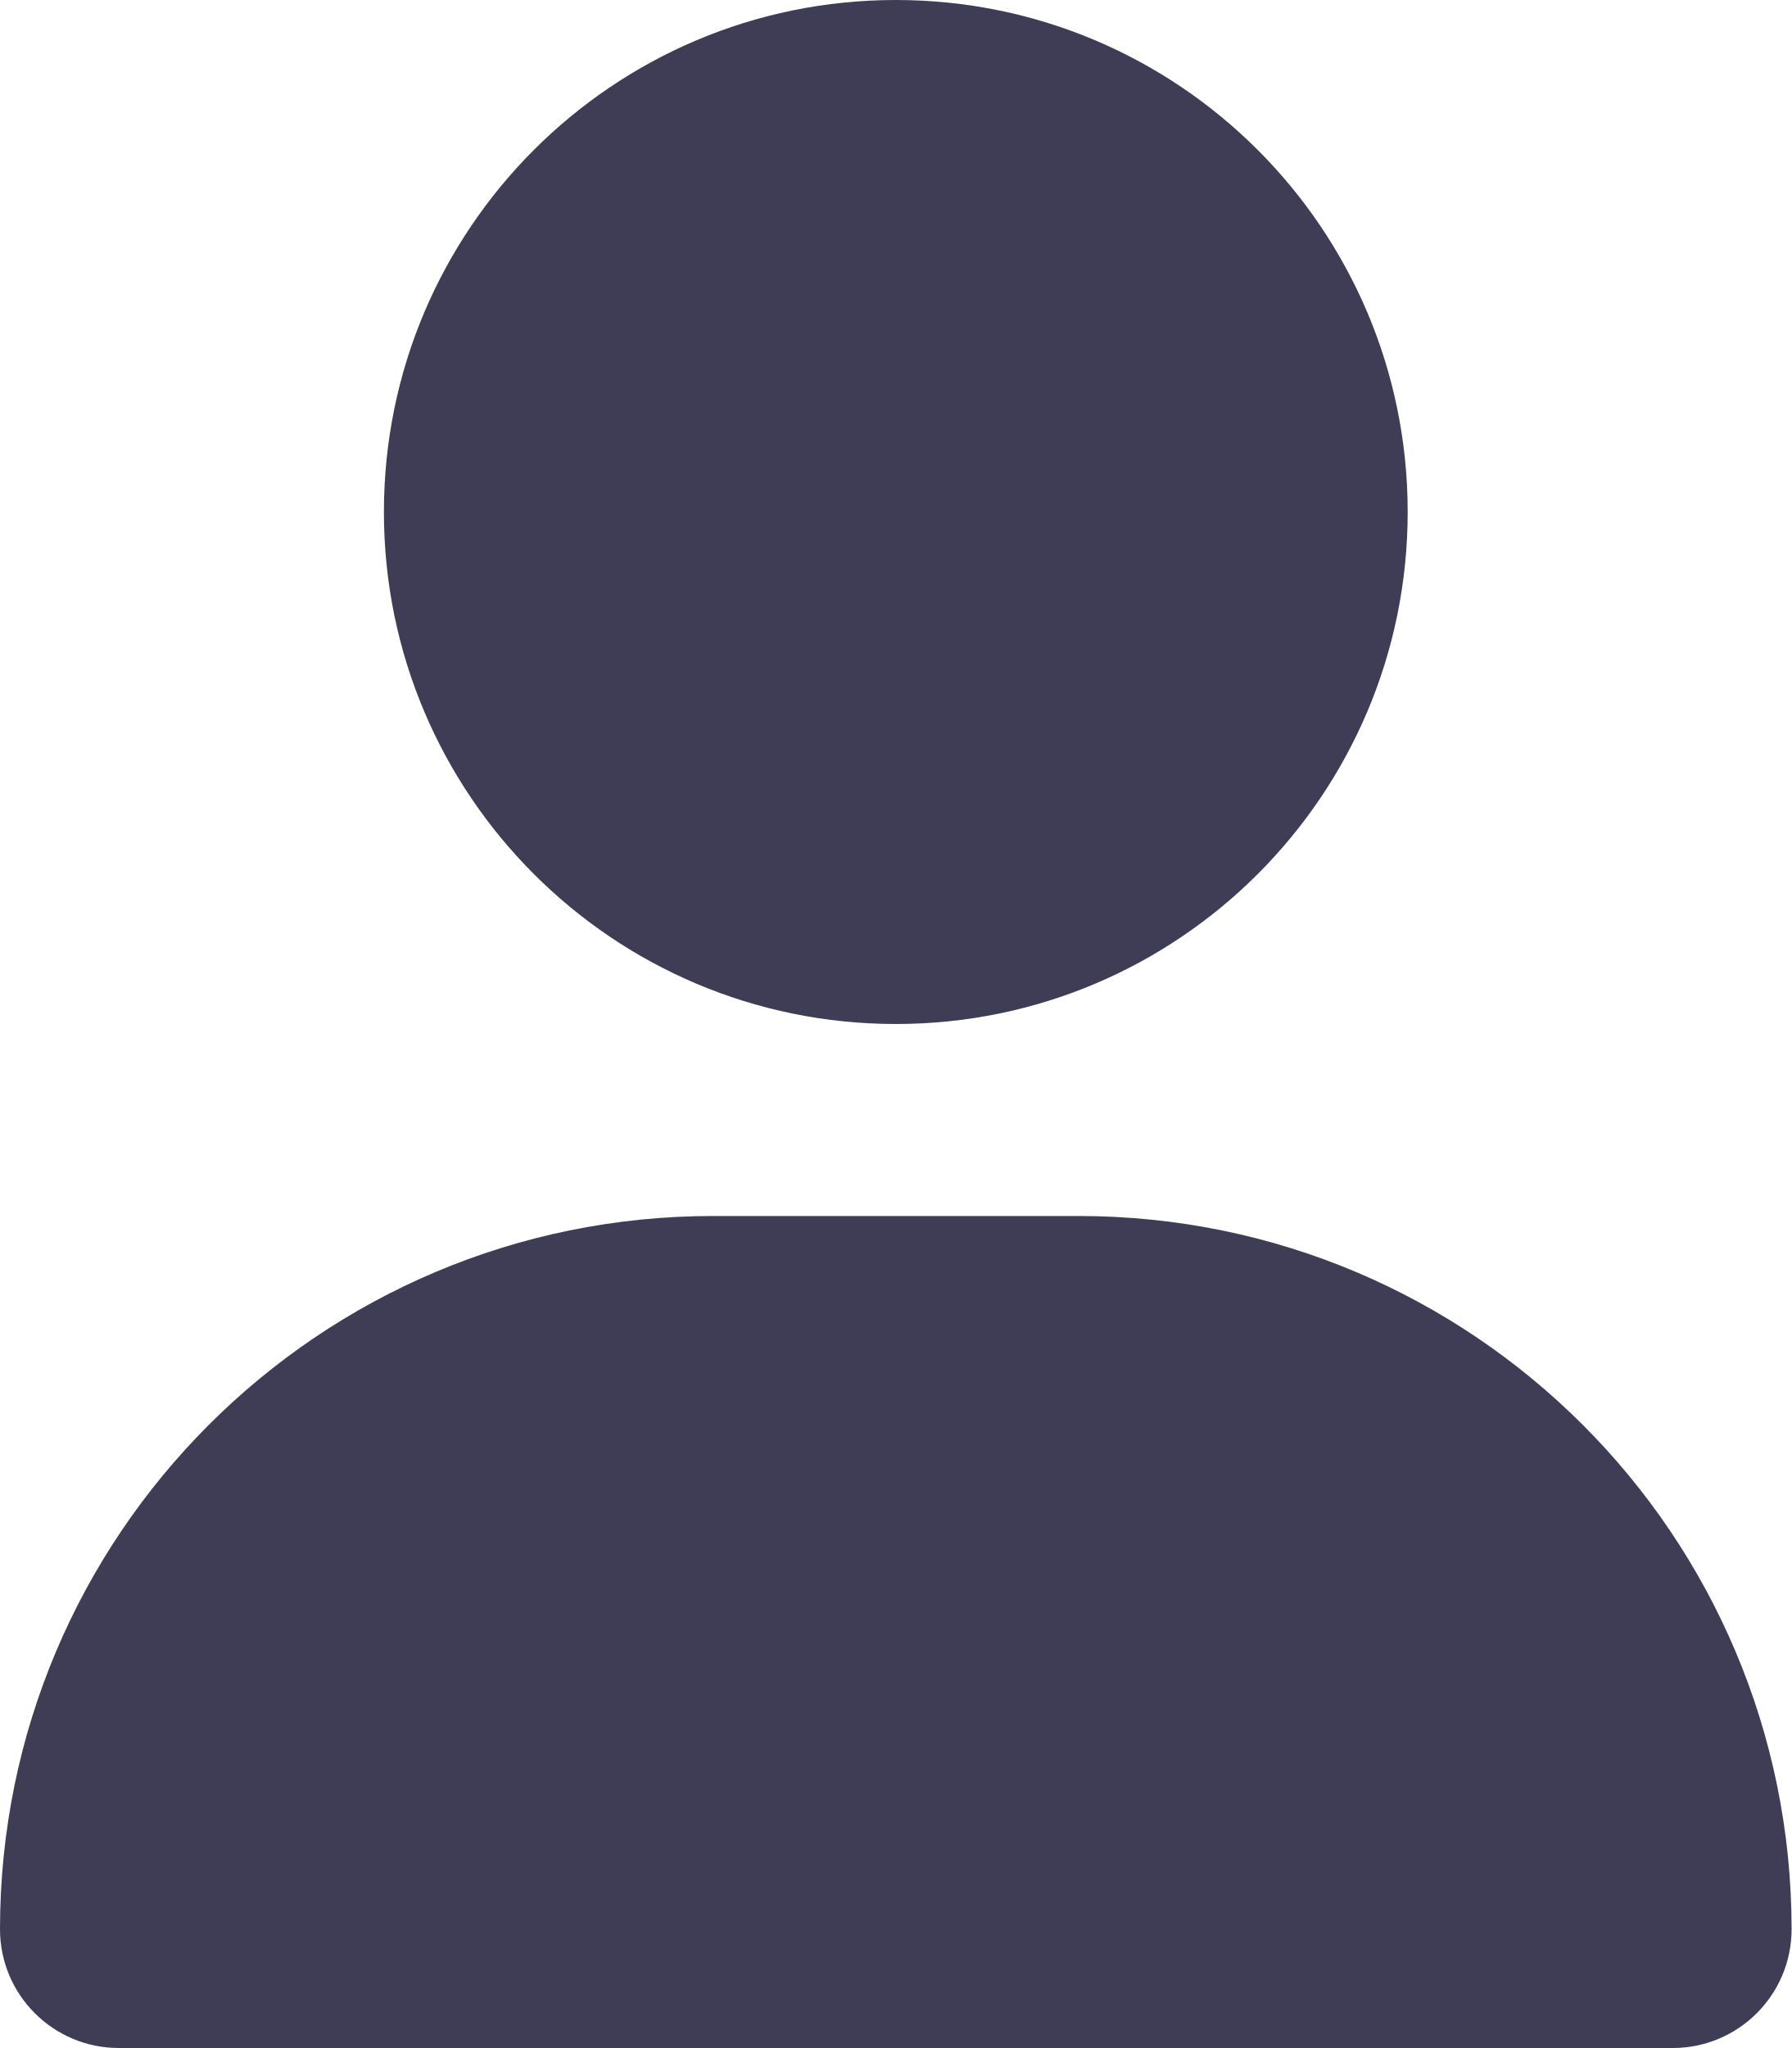
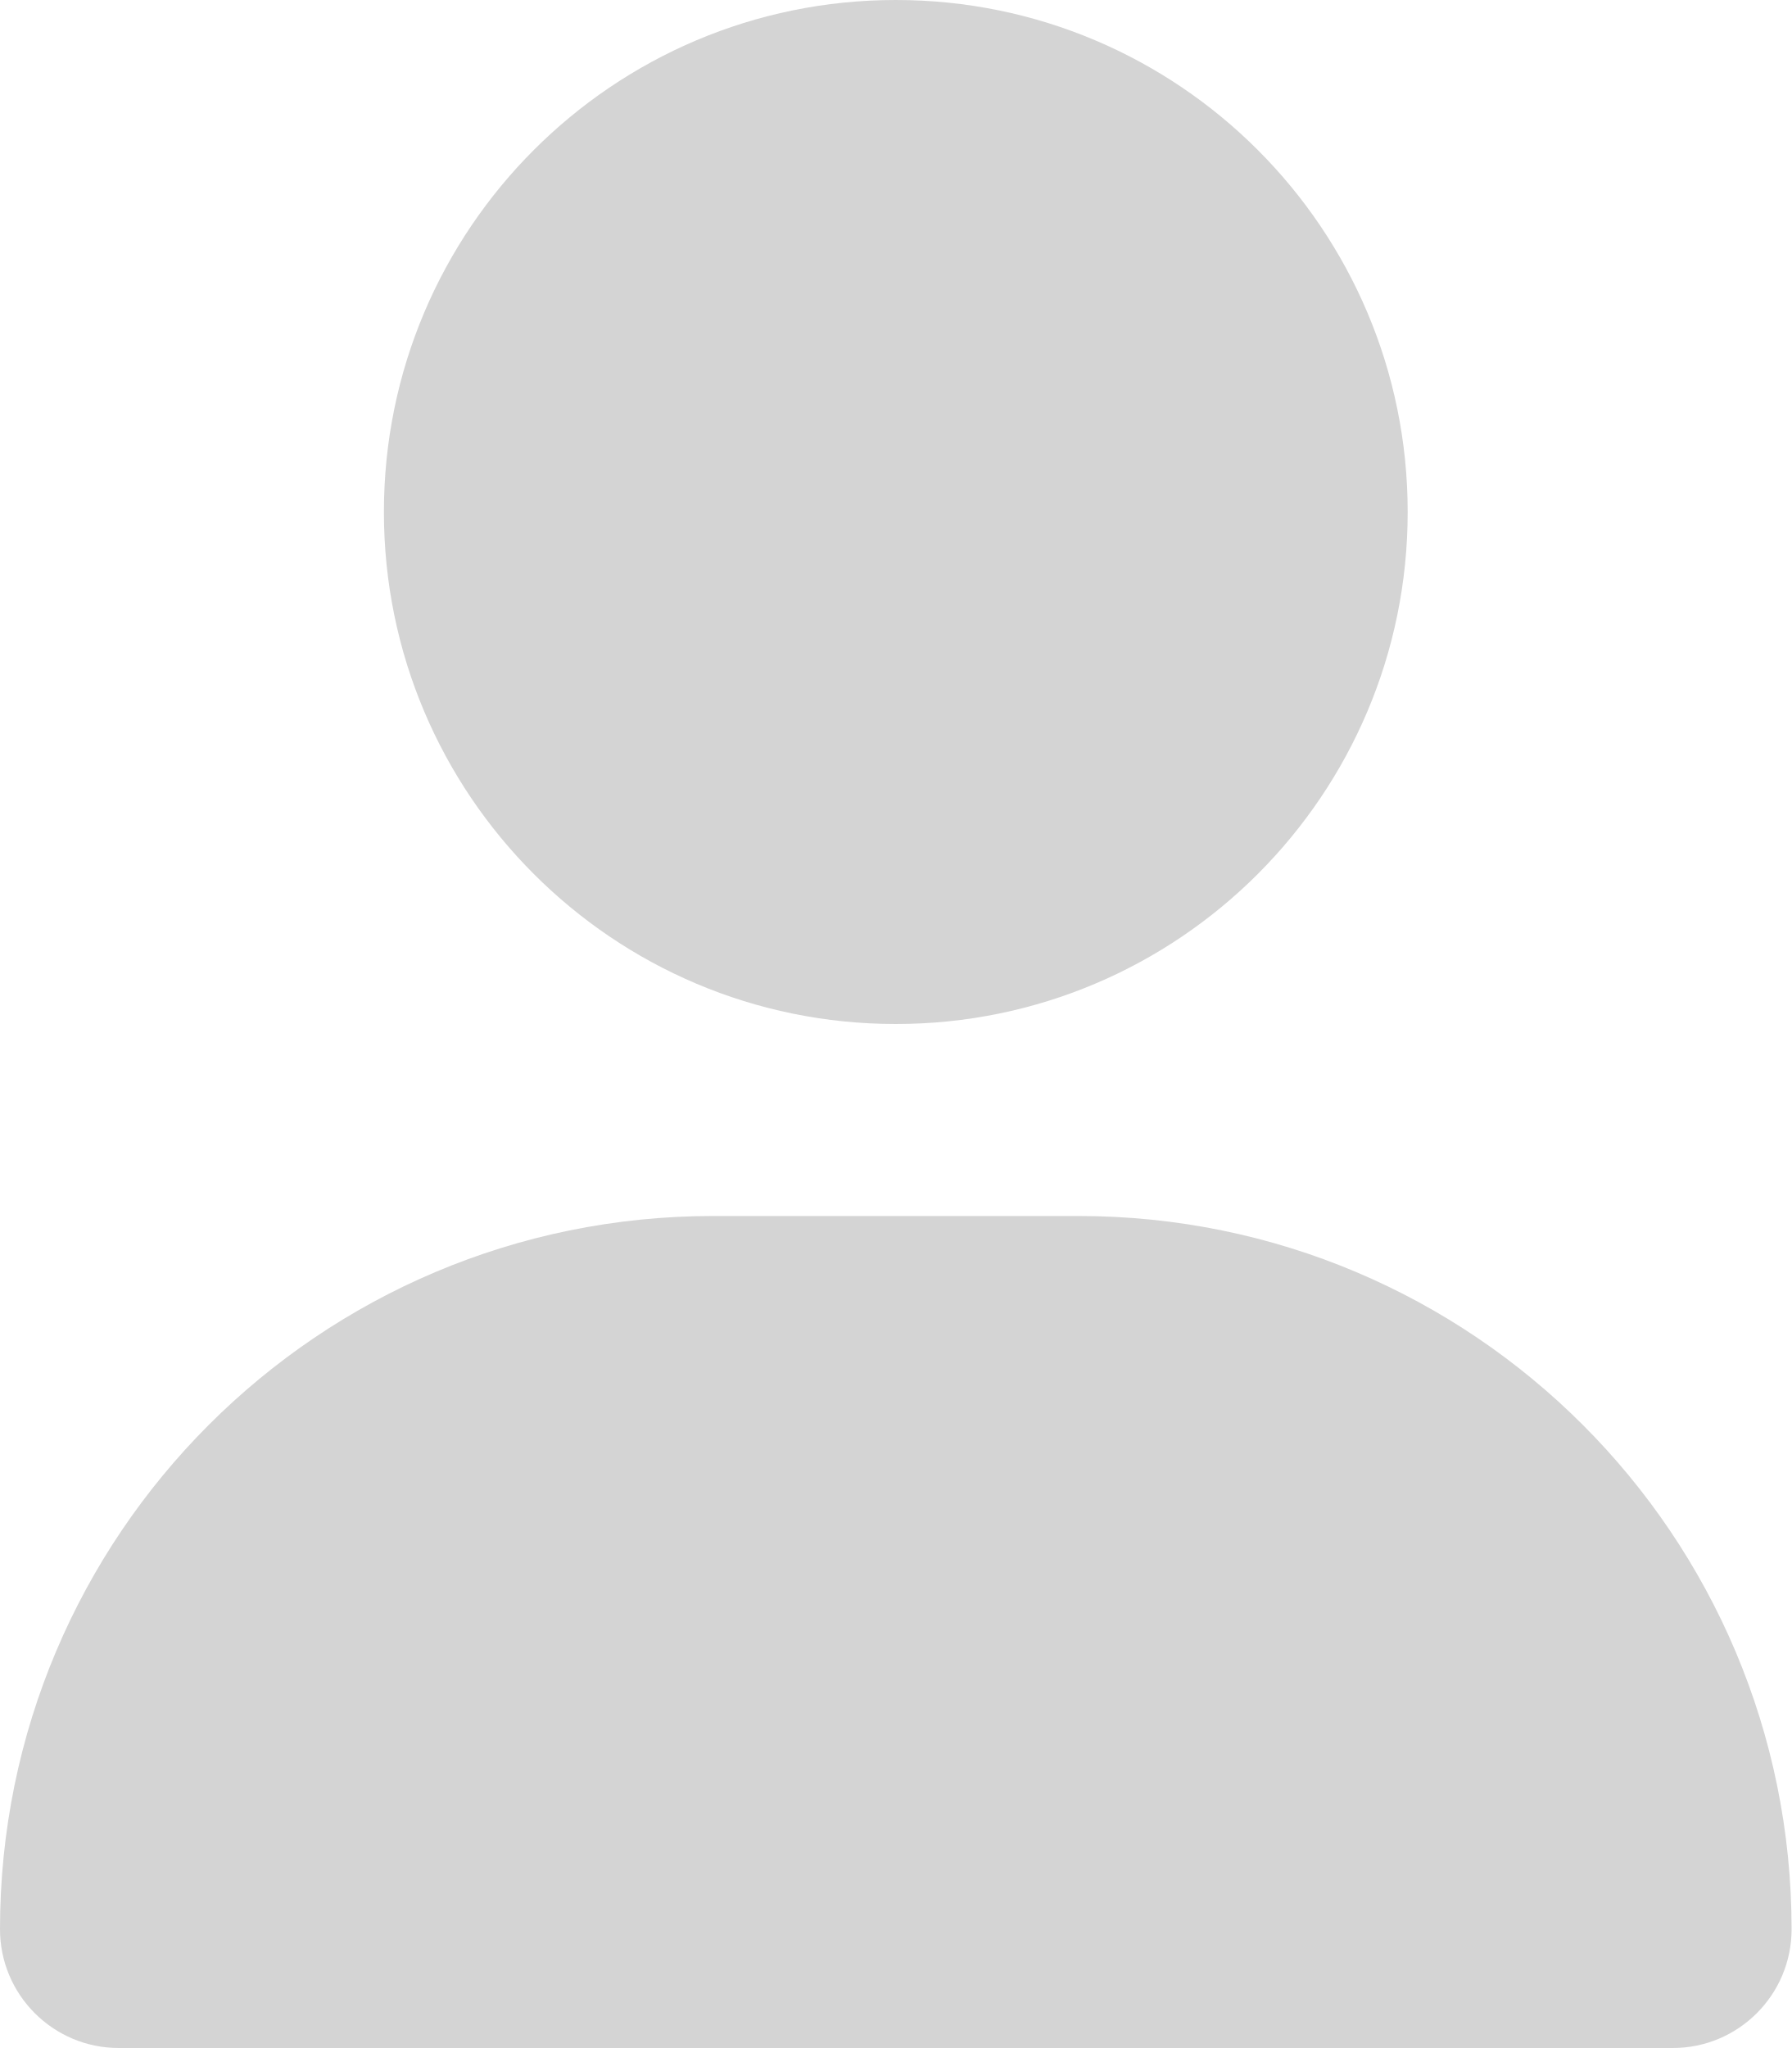
<svg xmlns="http://www.w3.org/2000/svg" viewBox="0 0 448 512">
-   <path fill="#3F3D56" d="M224 256A128 128 0 1 0 224 0a128 128 0 1 0 0 256zm-45.7 48C79.8 304 0 383.8 0 482.3C0 498.7 13.3 512 29.7 512H418.3c16.4 0 29.7-13.3 29.7-29.7C448 383.8 368.2 304 269.7 304H178.3z" />
+   <path fill="#D4D4D4" d="M224 256A128 128 0 1 0 224 0a128 128 0 1 0 0 256zm-45.7 48C79.8 304 0 383.8 0 482.3C0 498.7 13.3 512 29.7 512H418.3c16.4 0 29.7-13.3 29.7-29.7C448 383.8 368.2 304 269.7 304H178.3z" />
</svg>
